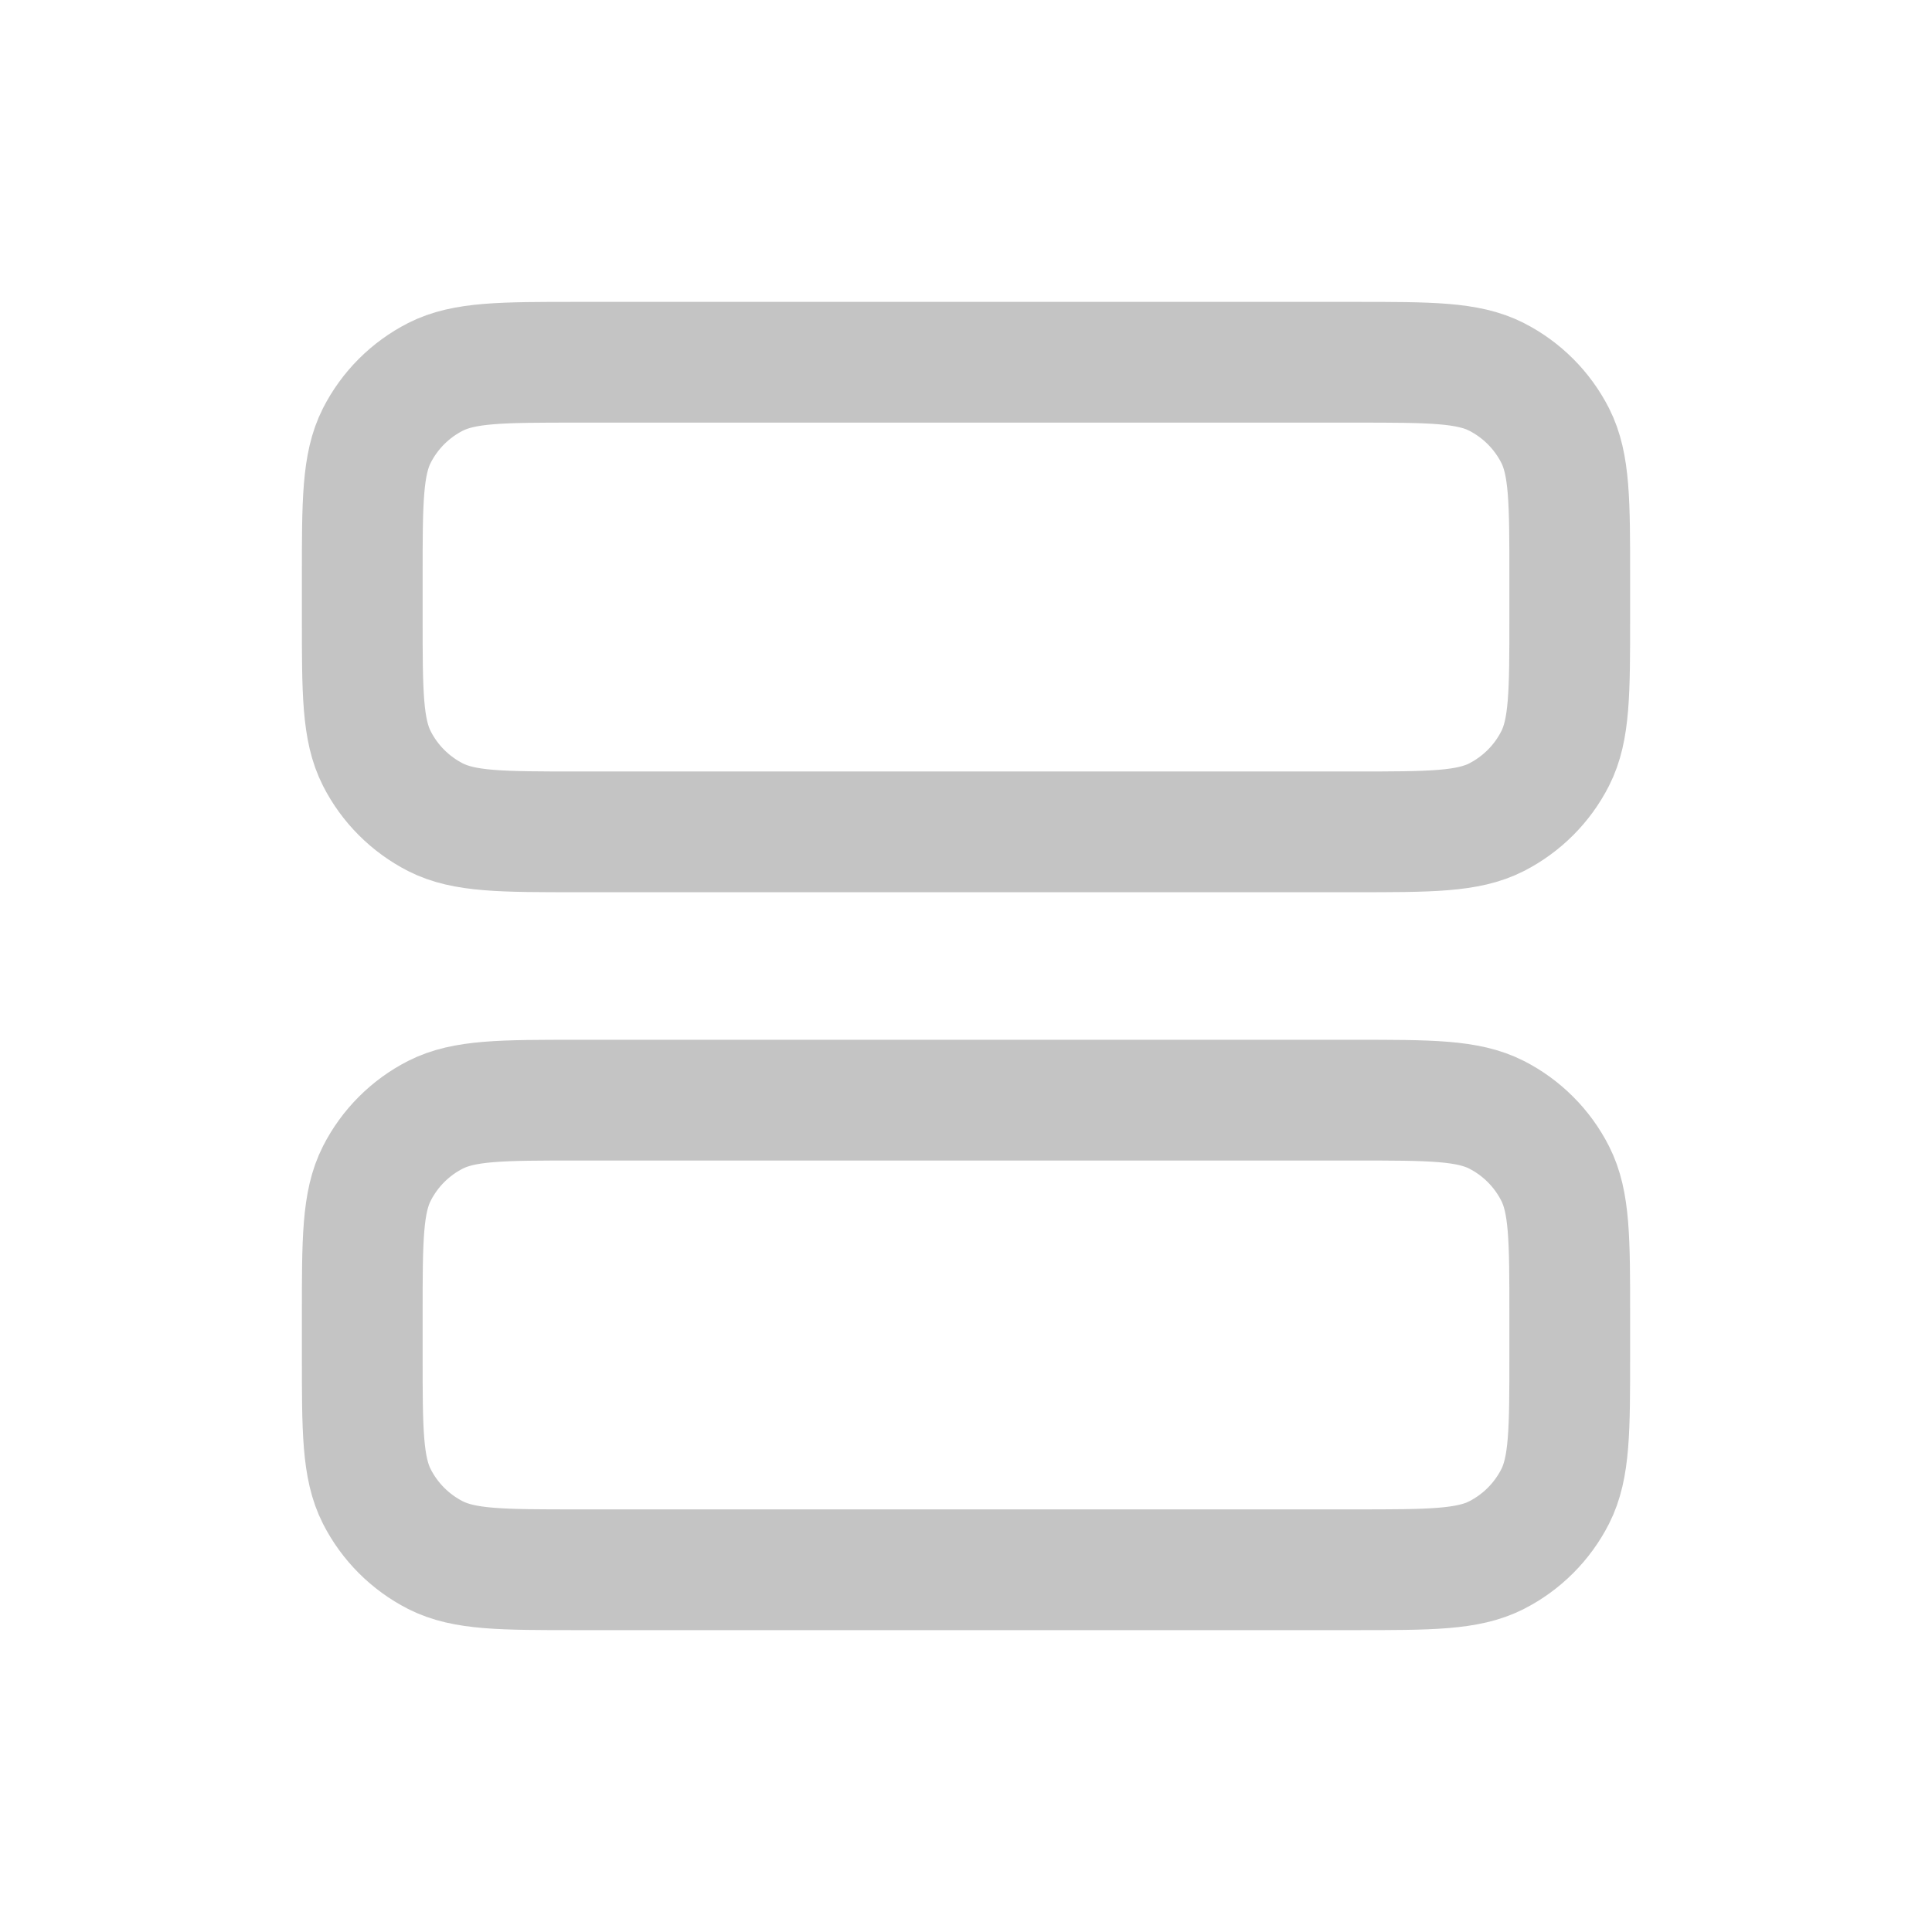
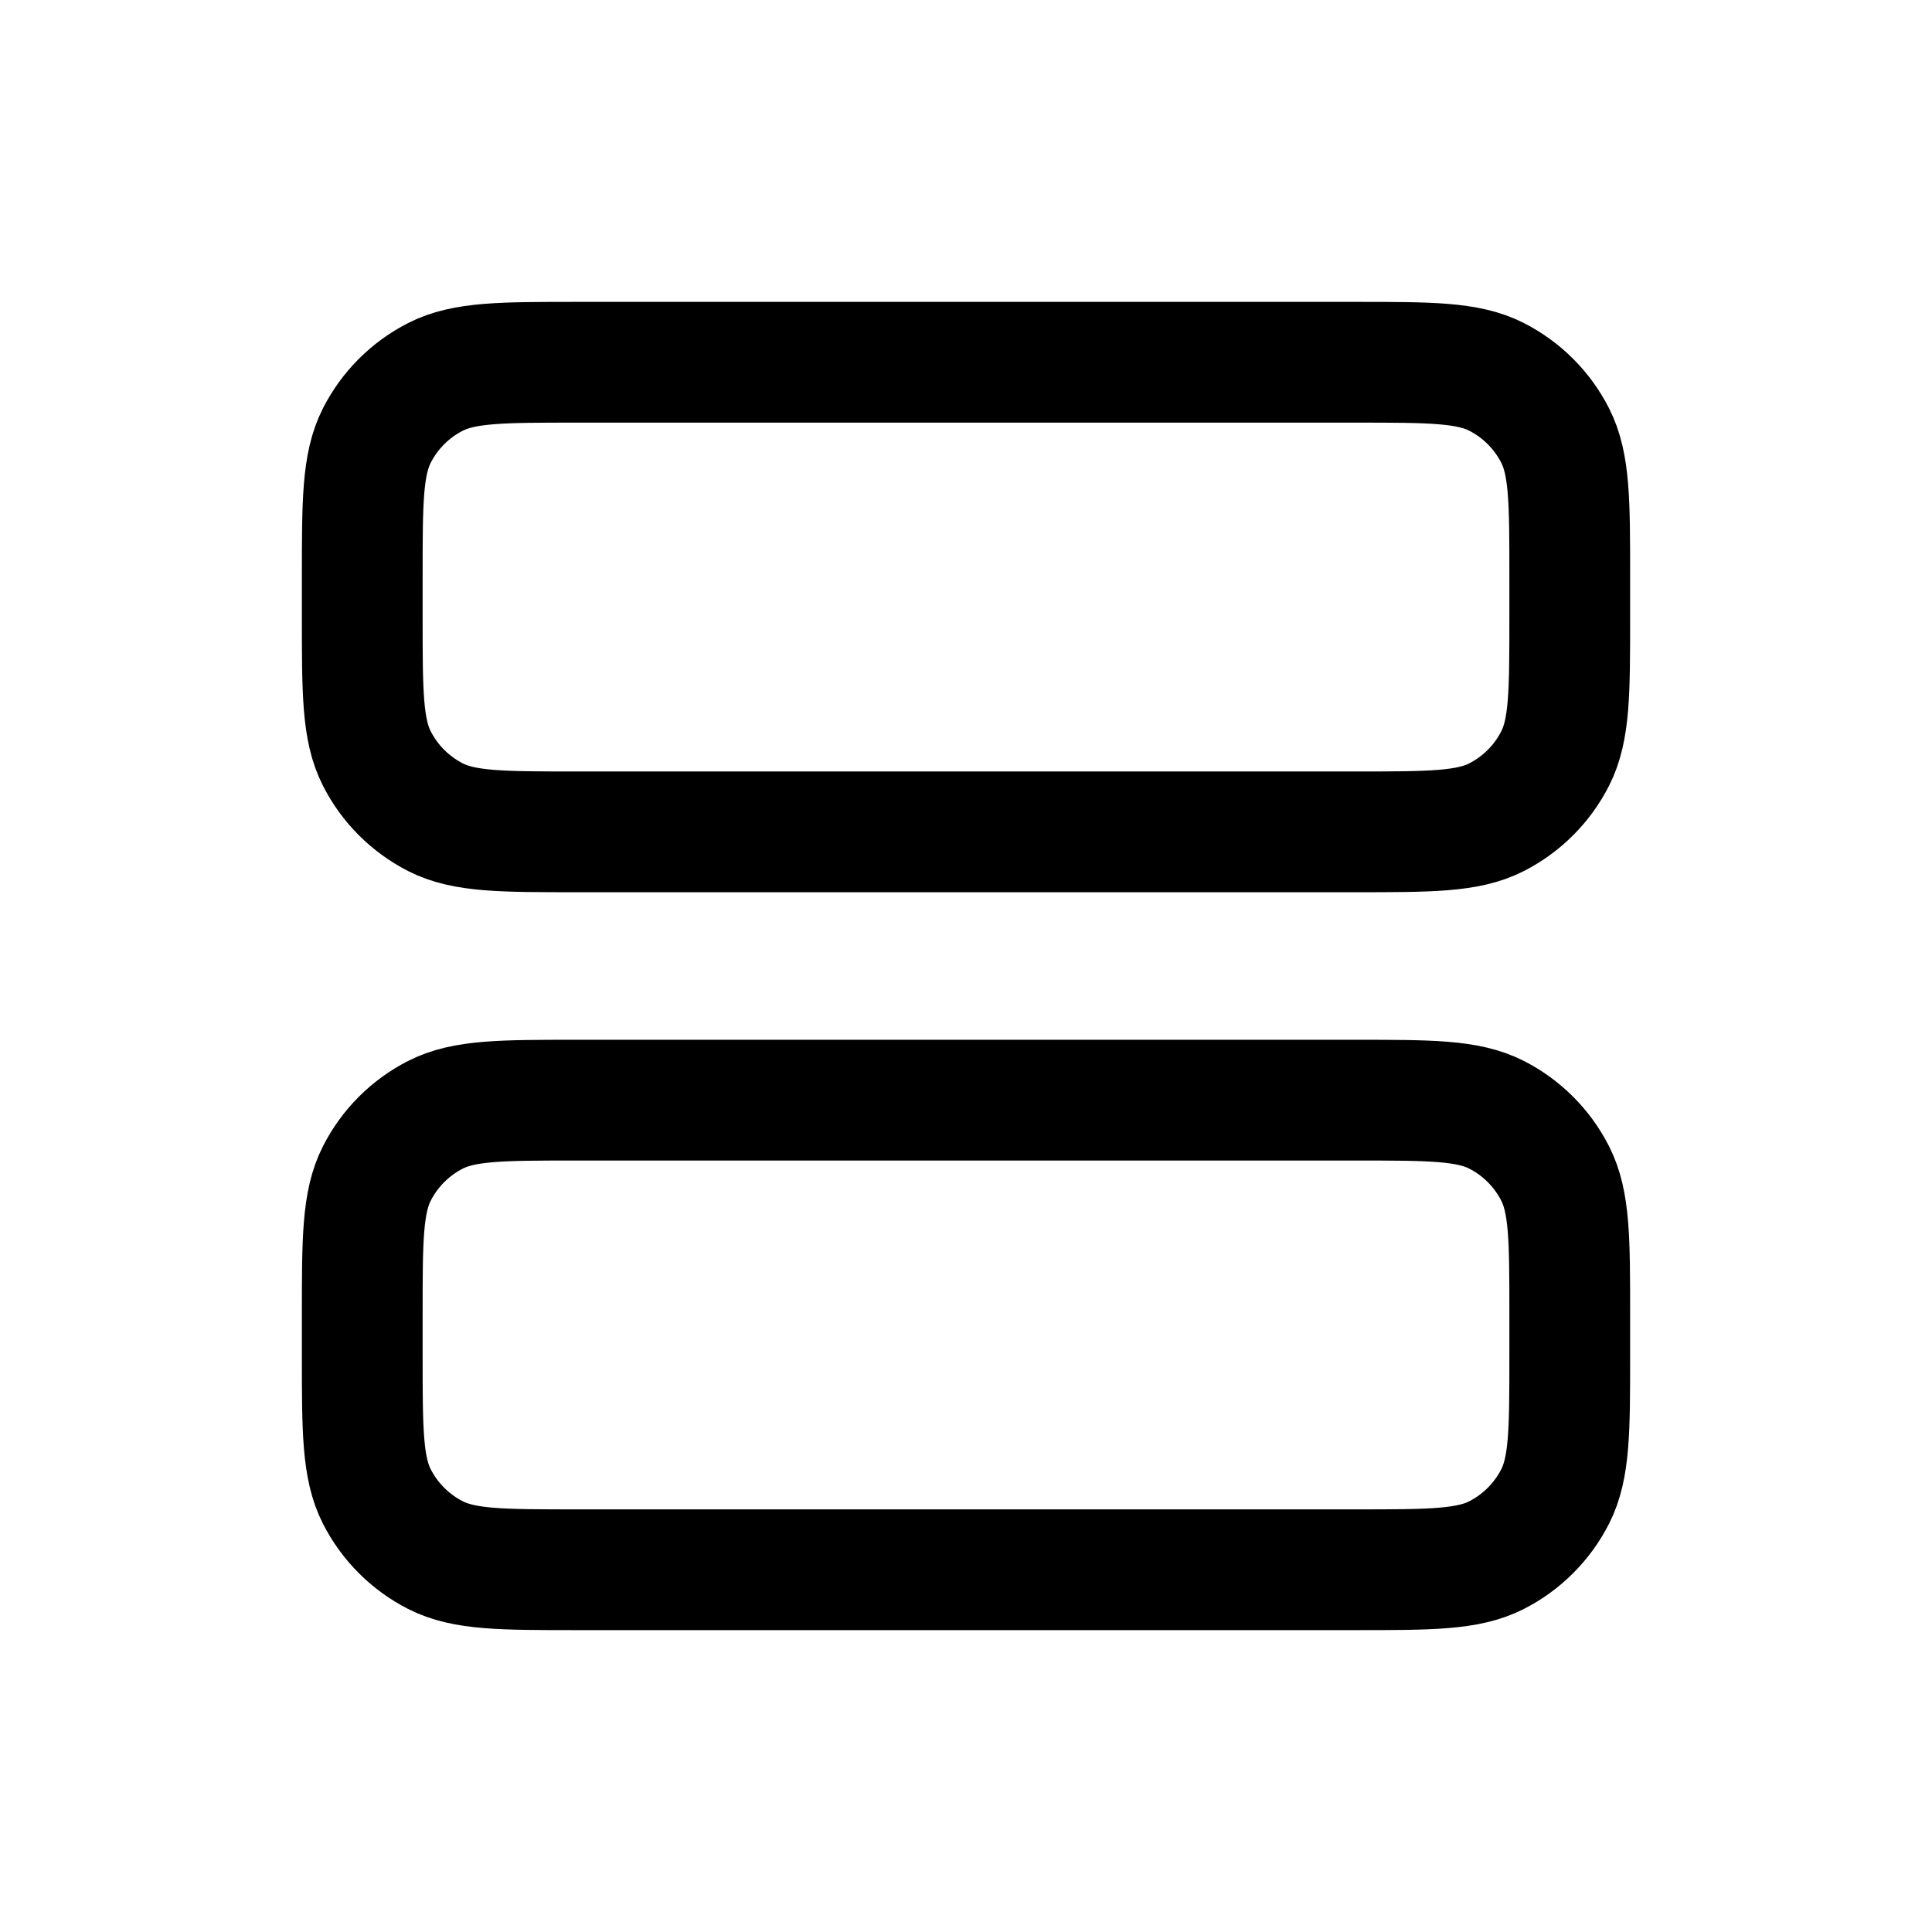
<svg xmlns="http://www.w3.org/2000/svg" width="32" height="32" viewBox="0 0 32 32" fill="none">
-   <path d="M22.444 13.778C23.689 13.778 24.311 13.778 24.787 13.536C25.205 13.322 25.545 12.983 25.758 12.564C26 12.089 26 11.467 26 10.222V9.556C26 8.311 26 7.689 25.758 7.213C25.545 6.795 25.205 6.455 24.787 6.242C24.311 6 23.689 6 22.444 6L9.556 6C8.311 6 7.689 6 7.213 6.242C6.795 6.455 6.455 6.795 6.242 7.213C6 7.689 6 8.311 6 9.556L6 10.222C6 11.467 6 12.089 6.242 12.564C6.455 12.983 6.795 13.322 7.213 13.536C7.689 13.778 8.311 13.778 9.556 13.778L22.444 13.778Z" stroke="#C4C4C4" stroke-width="2" stroke-linecap="round" stroke-linejoin="round" />
-   <path d="M22.444 26C23.689 26 24.311 26 24.787 25.758C25.205 25.545 25.545 25.205 25.758 24.787C26 24.311 26 23.689 26 22.444V21.778C26 20.533 26 19.911 25.758 19.436C25.545 19.017 25.205 18.677 24.787 18.464C24.311 18.222 23.689 18.222 22.444 18.222L9.556 18.222C8.311 18.222 7.689 18.222 7.213 18.464C6.795 18.677 6.455 19.017 6.242 19.436C6 19.911 6 20.533 6 21.778L6 22.444C6 23.689 6 24.311 6.242 24.787C6.455 25.205 6.795 25.545 7.213 25.758C7.689 26 8.311 26 9.556 26H22.444Z" stroke="#C4C4C4" stroke-width="2" stroke-linecap="round" stroke-linejoin="round" />
+   <path d="M22.444 13.778C23.689 13.778 24.311 13.778 24.787 13.536C25.205 13.322 25.545 12.983 25.758 12.564C26 12.089 26 11.467 26 10.222V9.556C26 8.311 26 7.689 25.758 7.213C25.545 6.795 25.205 6.455 24.787 6.242C24.311 6 23.689 6 22.444 6L9.556 6C8.311 6 7.689 6 7.213 6.242C6.795 6.455 6.455 6.795 6.242 7.213C6 7.689 6 8.311 6 9.556L6 10.222C6 11.467 6 12.089 6.242 12.564C6.455 12.983 6.795 13.322 7.213 13.536C7.689 13.778 8.311 13.778 9.556 13.778L22.444 13.778Z" stroke="currentColor" stroke-width="2" stroke-linecap="round" stroke-linejoin="round" />
+   <path d="M22.444 26C23.689 26 24.311 26 24.787 25.758C25.205 25.545 25.545 25.205 25.758 24.787C26 24.311 26 23.689 26 22.444V21.778C26 20.533 26 19.911 25.758 19.436C25.545 19.017 25.205 18.677 24.787 18.464C24.311 18.222 23.689 18.222 22.444 18.222L9.556 18.222C8.311 18.222 7.689 18.222 7.213 18.464C6.795 18.677 6.455 19.017 6.242 19.436C6 19.911 6 20.533 6 21.778L6 22.444C6 23.689 6 24.311 6.242 24.787C6.455 25.205 6.795 25.545 7.213 25.758C7.689 26 8.311 26 9.556 26H22.444Z" stroke="currentColor" stroke-width="2" stroke-linecap="round" stroke-linejoin="round" />
</svg>
